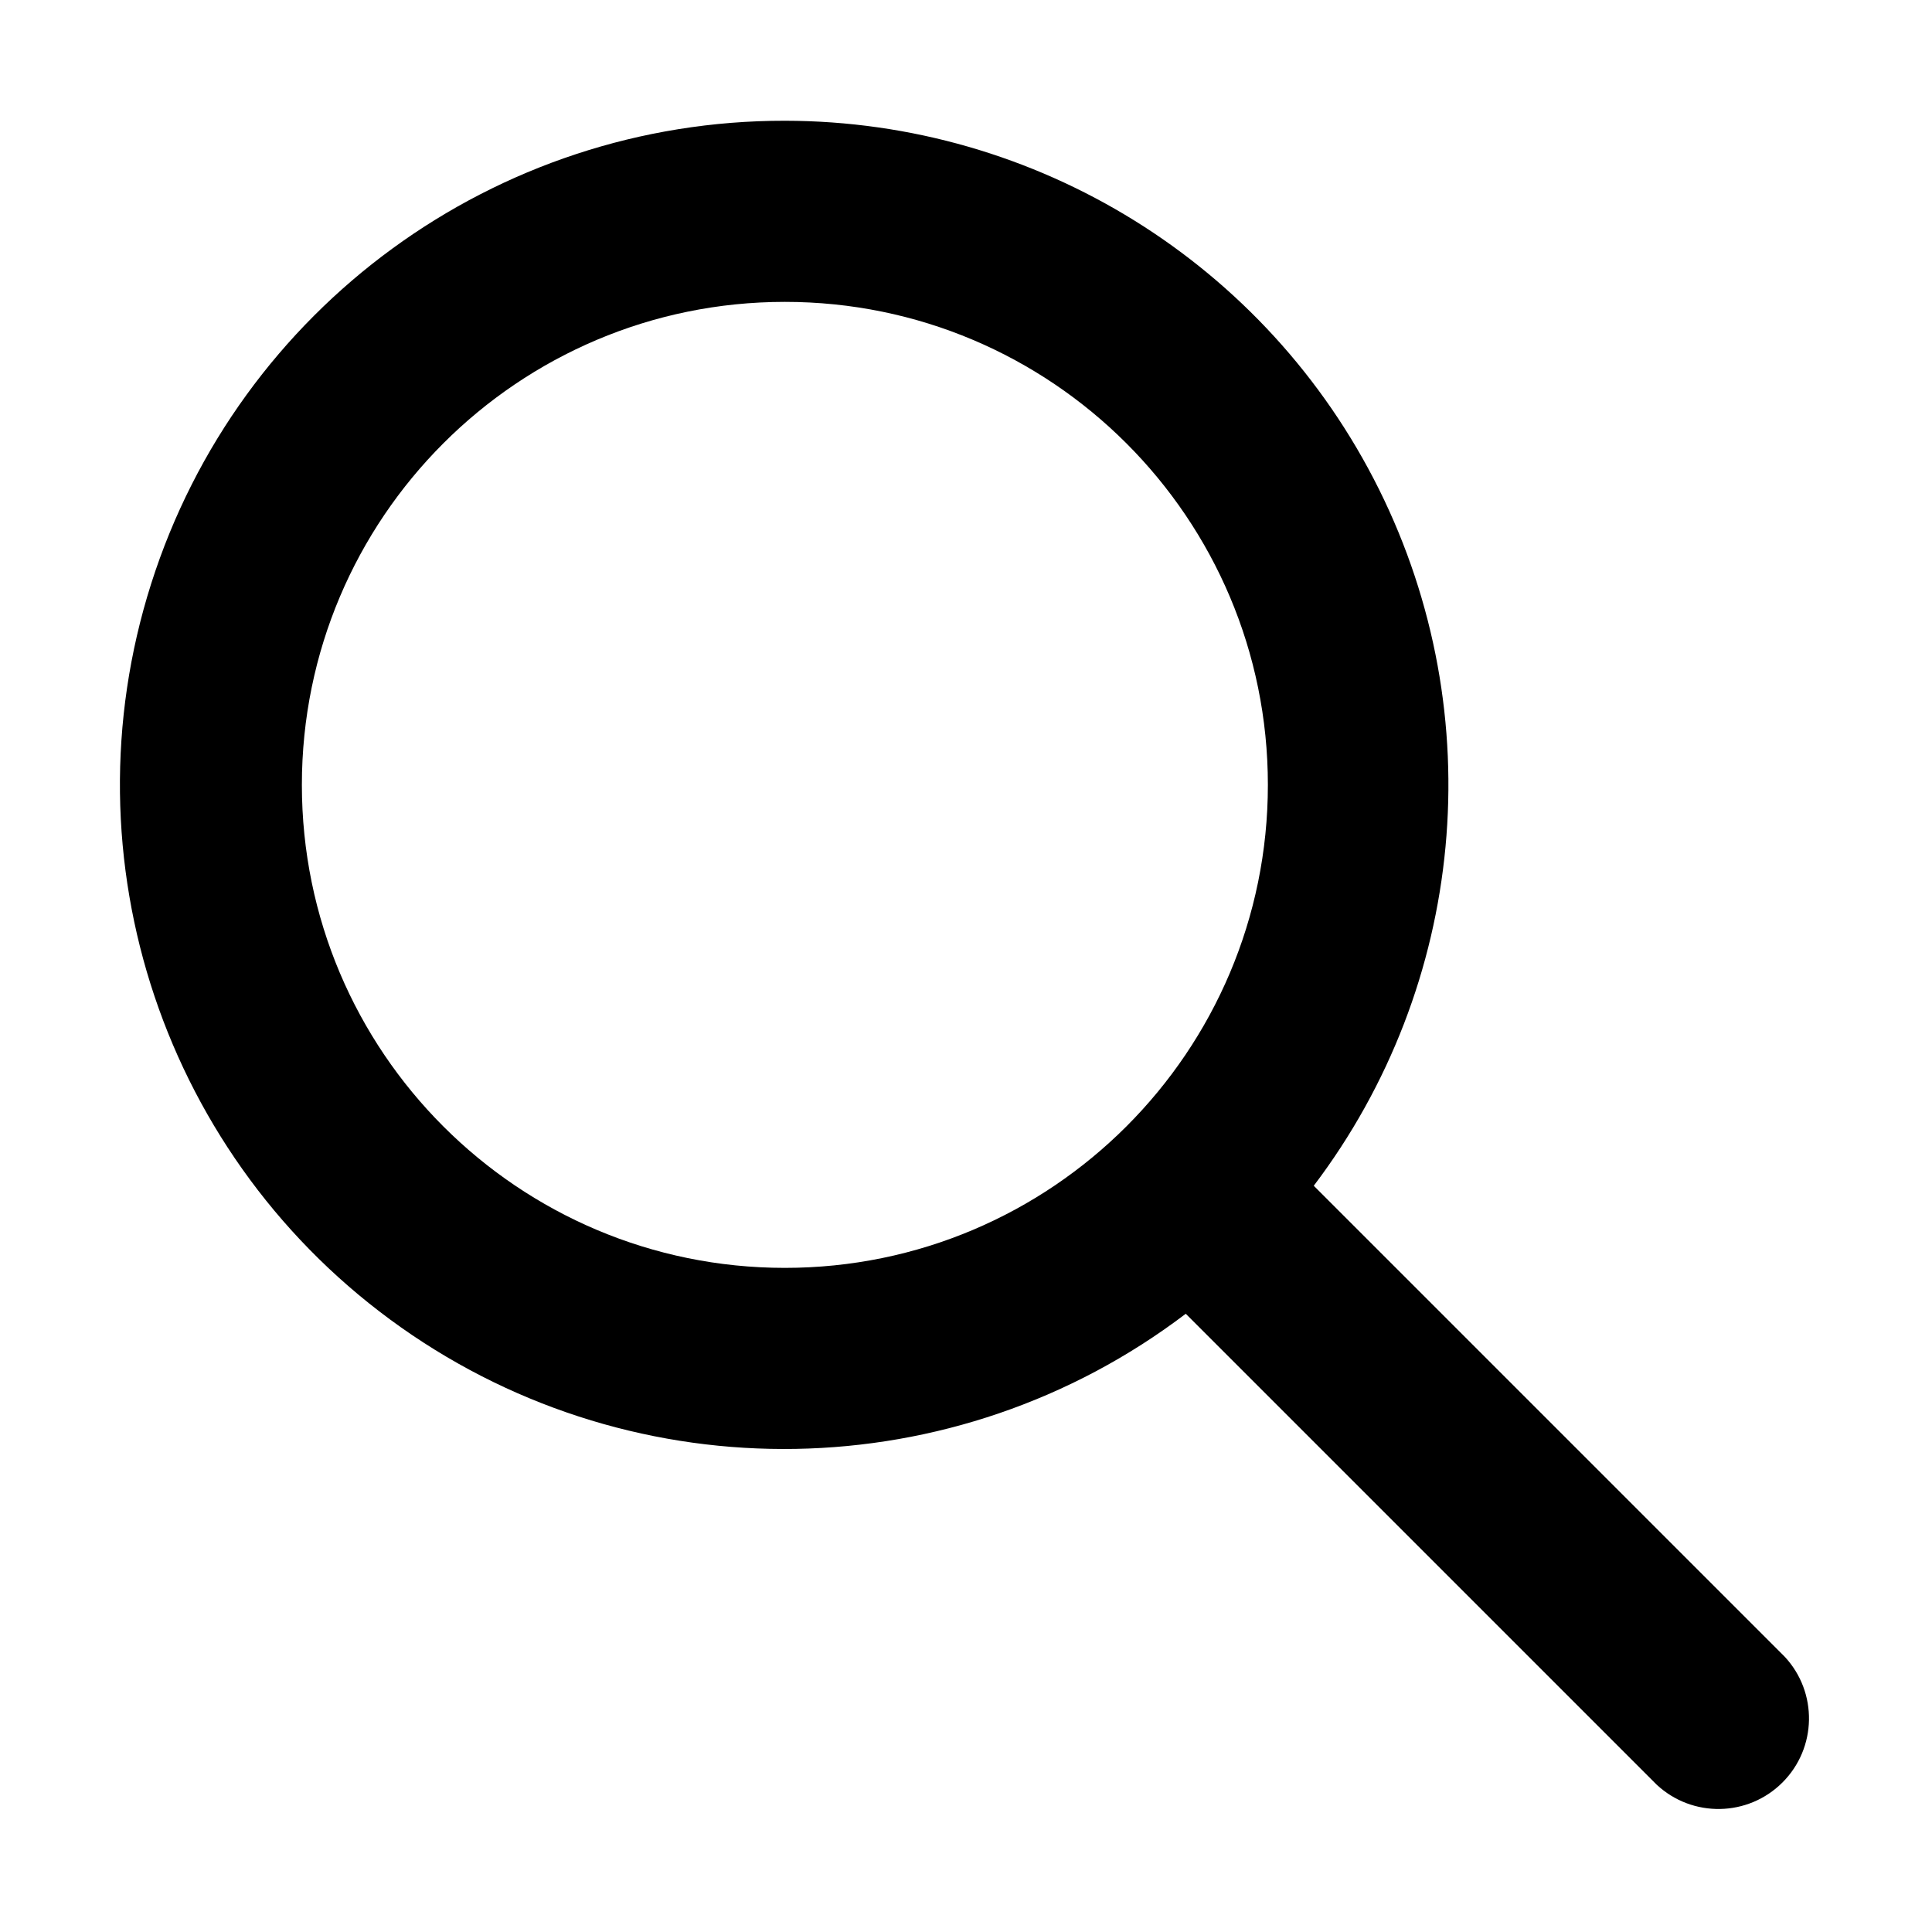
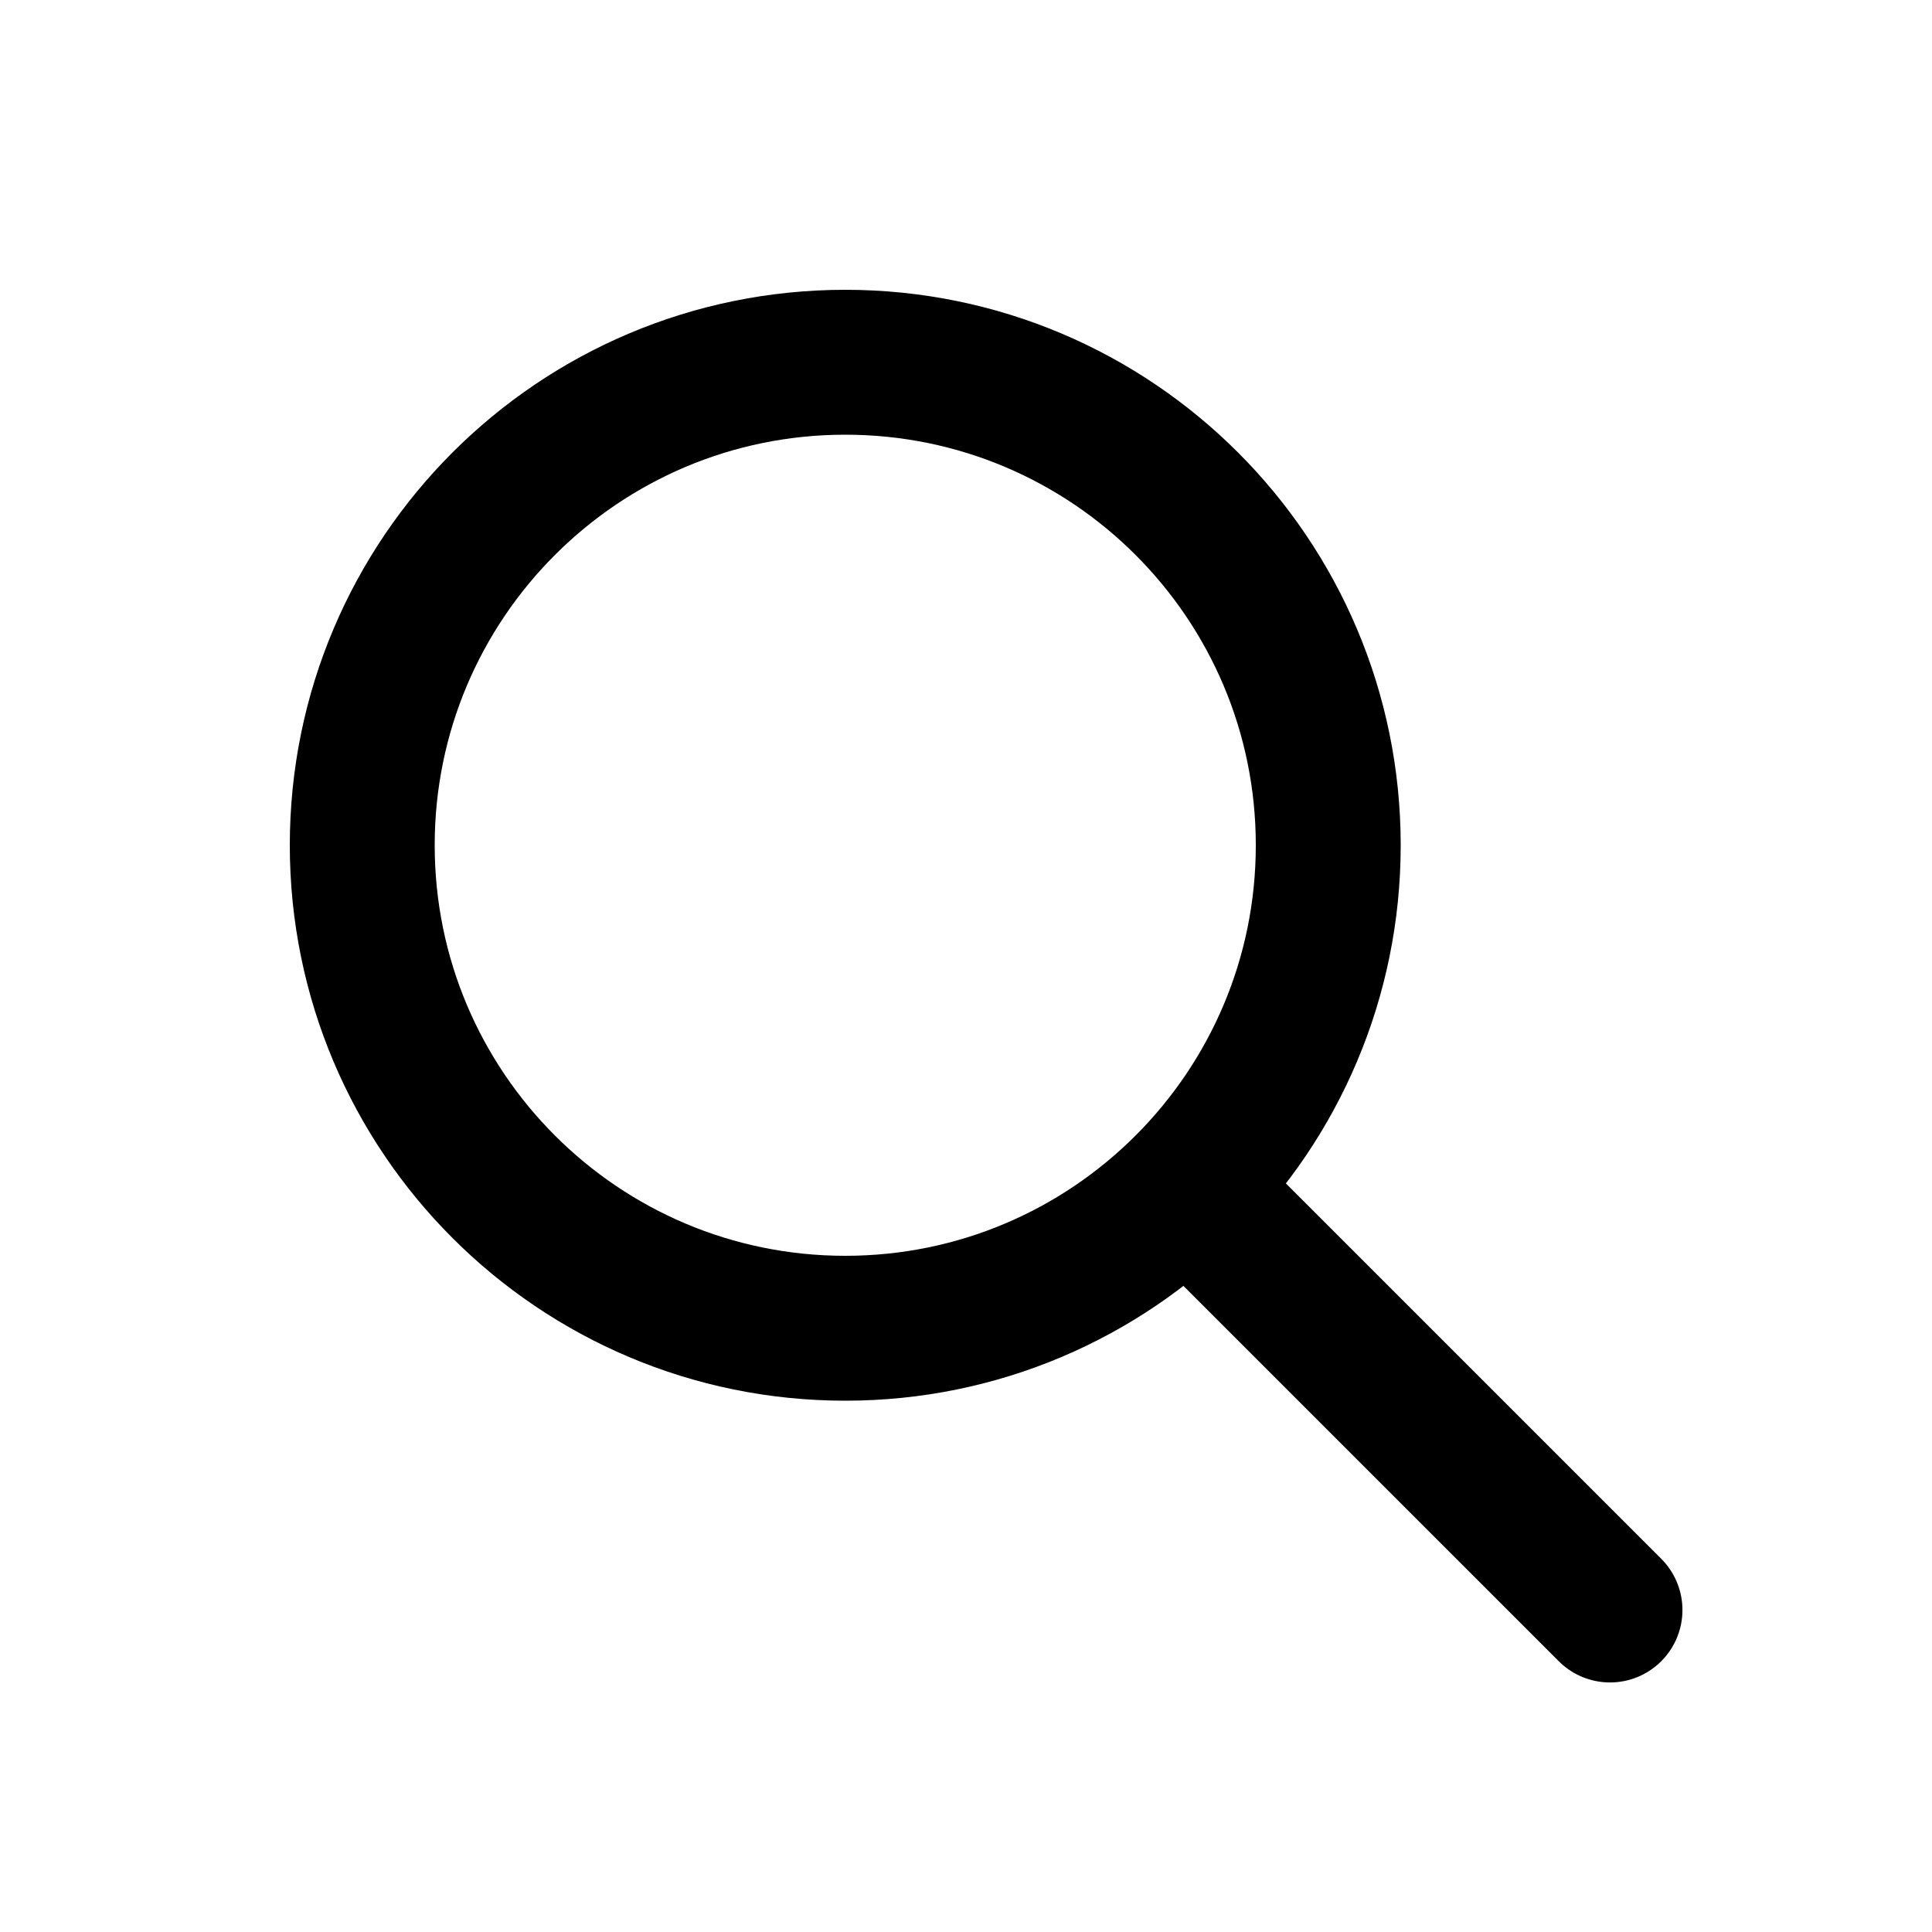
- <svg xmlns="http://www.w3.org/2000/svg" width="16" height="16" viewBox="0 0 16 16">
-   <path fill="#000" d="M6.5 1a5.5 5.5 0 0 1 4.38 8.82l3.9 3.9a.75.75 0 0 1-1.06 1.06l-3.9-3.9A5.5 5.5 0 1 1 6.5 1Zm0 1.5a4 4 0 1 0 0 8 4 4 0 0 0 0-8Z" />
+ <svg xmlns="http://www.w3.org/2000/svg" width="24" height="24" viewBox="0 0 24 24" fill="none" stroke="#000" stroke-width="1.8" stroke-linecap="round" stroke-linejoin="round">
+   <circle cx="10.5" cy="10.5" r="6" />
+   <path d="m15 15 5 5" />
</svg>
